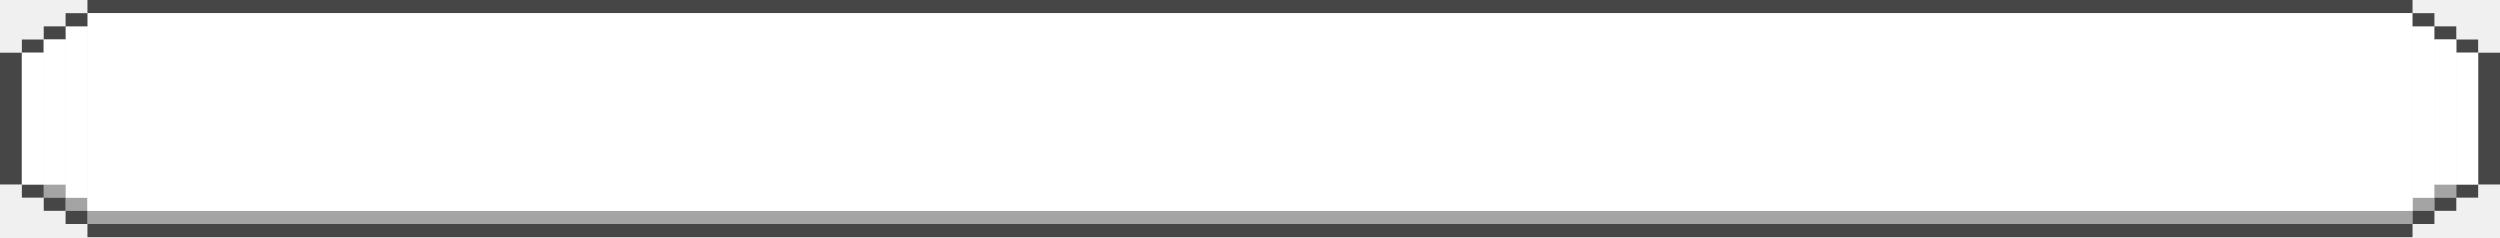
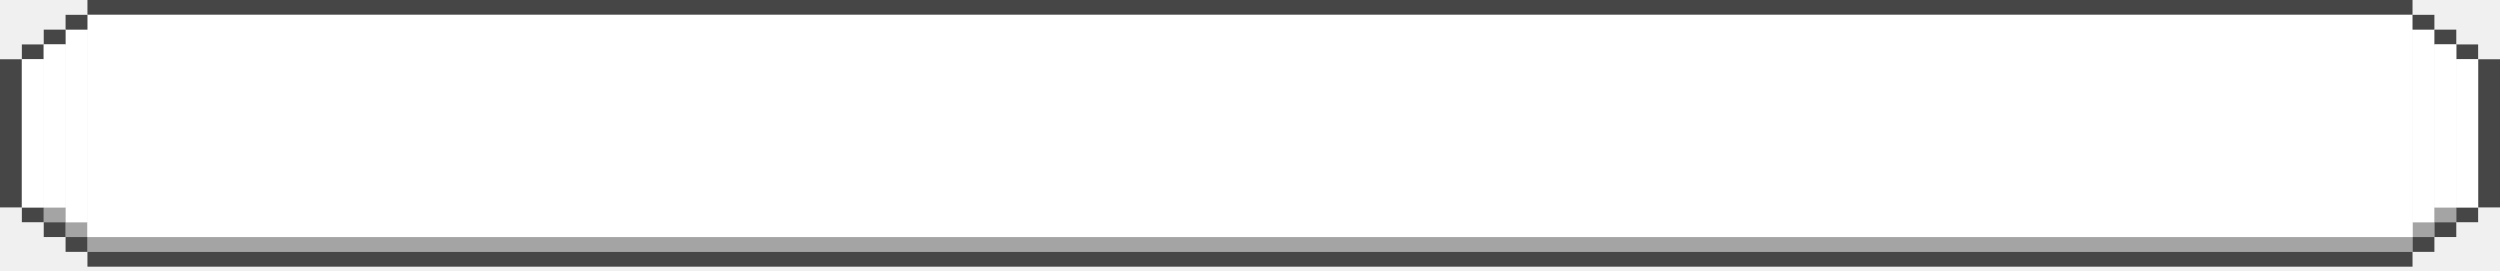
- <svg xmlns="http://www.w3.org/2000/svg" width="896" height="85" viewBox="0 0 896 85" fill="none">
-   <rect x="31.345" y="75.555" width="833.307" height="4.722" fill="#A4A4A4" />
-   <rect width="7.837" height="4.722" transform="matrix(-1 0 0 1 872.501 70.834)" fill="#A4A4A4" />
-   <rect x="23.513" y="70.834" width="7.837" height="4.722" fill="#A4A4A4" />
-   <rect x="23.513" y="9.445" width="7.837" height="61.389" fill="white" />
-   <rect width="7.837" height="61.389" transform="matrix(-1 0 0 1 872.501 9.44531)" fill="white" />
-   <rect width="7.837" height="4.722" transform="matrix(-1 0 0 1 880.333 66.1113)" fill="#A4A4A4" />
-   <rect x="15.673" y="66.111" width="7.837" height="4.722" fill="#A4A4A4" />
-   <rect x="31.345" y="80.277" width="833.307" height="4.722" fill="#464646" />
-   <rect x="31.345" width="833.307" height="4.722" fill="#464646" />
-   <rect x="31.345" y="4.725" width="833.307" height="70.834" fill="white" />
-   <rect x="880.333" y="66.111" width="7.837" height="4.722" fill="#464646" />
-   <rect width="7.837" height="4.722" transform="matrix(-1 0 0 1 15.6729 66.1113)" fill="#464646" />
-   <rect x="888.169" y="18.891" width="7.837" height="47.222" fill="#464646" />
-   <rect width="7.837" height="47.222" transform="matrix(-1 0 0 1 7.83691 18.8906)" fill="#464646" />
-   <rect x="880.333" y="14.166" width="7.837" height="4.722" fill="#464646" />
-   <rect width="7.837" height="4.722" transform="matrix(-1 0 0 1 15.6729 14.166)" fill="#464646" />
-   <rect width="7.837" height="47.222" transform="matrix(-1 0 0 1 15.6729 18.8906)" fill="white" />
-   <rect x="880.333" y="18.891" width="7.837" height="47.222" fill="white" />
-   <rect x="872.501" y="9.445" width="7.837" height="4.722" fill="#464646" />
-   <rect x="864.657" y="4.725" width="7.837" height="4.722" fill="#464646" />
-   <rect width="7.837" height="4.722" transform="matrix(-1 0 0 1 23.5127 9.44531)" fill="#464646" />
-   <rect width="7.837" height="51.944" transform="matrix(-1 0 0 1 23.5127 14.166)" fill="white" />
-   <rect x="872.501" y="14.166" width="7.837" height="51.944" fill="white" />
-   <rect width="7.837" height="4.722" transform="matrix(-1 0 0 1 31.3447 4.72461)" fill="#464646" />
-   <rect x="872.501" y="70.834" width="7.837" height="4.722" fill="#464646" />
-   <rect width="7.837" height="4.722" transform="matrix(-1 0 0 1 23.5127 70.834)" fill="#464646" />
-   <rect x="864.657" y="75.555" width="7.837" height="4.722" fill="#464646" />
-   <rect width="7.837" height="4.722" transform="matrix(-1 0 0 1 31.3447 75.5547)" fill="#464646" />
+ <svg xmlns="http://www.w3.org/2000/svg" width="600" height="65" viewBox="0 0 600 65" fill="none">
+   <rect x="20.988" y="56.891" width="558.019" height="3.556" fill="#A4A4A4" />
+   <rect width="5.248" height="3.556" transform="matrix(-1 0 0 1 584.26 53.334)" fill="#A4A4A4" />
+   <rect x="15.744" y="53.334" width="5.248" height="3.556" fill="#A4A4A4" />
+   <rect x="15.744" y="7.113" width="5.248" height="46.222" fill="white" />
+   <rect width="5.248" height="46.222" transform="matrix(-1 0 0 1 584.26 7.11328)" fill="white" />
+   <rect width="5.248" height="3.556" transform="matrix(-1 0 0 1 589.504 49.7773)" fill="#A4A4A4" />
+   <rect x="10.494" y="49.777" width="5.248" height="3.556" fill="#A4A4A4" />
+   <rect x="20.988" y="60.445" width="558.019" height="3.556" fill="#464646" />
+   <rect x="20.988" width="558.019" height="3.556" fill="#464646" />
+   <rect x="20.988" y="3.557" width="558.019" height="53.334" fill="white" />
+   <rect x="589.504" y="49.777" width="5.248" height="3.556" fill="#464646" />
+   <rect width="5.248" height="3.556" transform="matrix(-1 0 0 1 10.4941 49.7773)" fill="#464646" />
+   <rect x="594.752" y="14.223" width="5.248" height="35.556" fill="#464646" />
+   <rect width="5.248" height="35.556" transform="matrix(-1 0 0 1 5.24805 14.2227)" fill="#464646" />
+   <rect x="589.504" y="10.666" width="5.248" height="3.556" fill="#464646" />
+   <rect width="5.248" height="3.556" transform="matrix(-1 0 0 1 10.4941 10.666)" fill="#464646" />
+   <rect width="5.248" height="35.556" transform="matrix(-1 0 0 1 10.4941 14.2227)" fill="white" />
+   <rect x="589.504" y="14.223" width="5.248" height="35.556" fill="white" />
+   <rect x="584.26" y="7.113" width="5.248" height="3.556" fill="#464646" />
+   <rect x="579.008" y="3.557" width="5.248" height="3.556" fill="#464646" />
+   <rect width="5.248" height="3.556" transform="matrix(-1 0 0 1 15.7441 7.11328)" fill="#464646" />
+   <rect width="5.248" height="39.111" transform="matrix(-1 0 0 1 15.7441 10.666)" fill="white" />
+   <rect x="584.26" y="10.666" width="5.248" height="39.111" fill="white" />
+   <rect width="5.248" height="3.556" transform="matrix(-1 0 0 1 20.9883 3.55664)" fill="#464646" />
+   <rect x="584.26" y="53.334" width="5.248" height="3.556" fill="#464646" />
+   <rect width="5.248" height="3.556" transform="matrix(-1 0 0 1 15.7441 53.334)" fill="#464646" />
+   <rect x="579.008" y="56.891" width="5.248" height="3.556" fill="#464646" />
+   <rect width="5.248" height="3.556" transform="matrix(-1 0 0 1 20.9883 56.8906)" fill="#464646" />
</svg>
